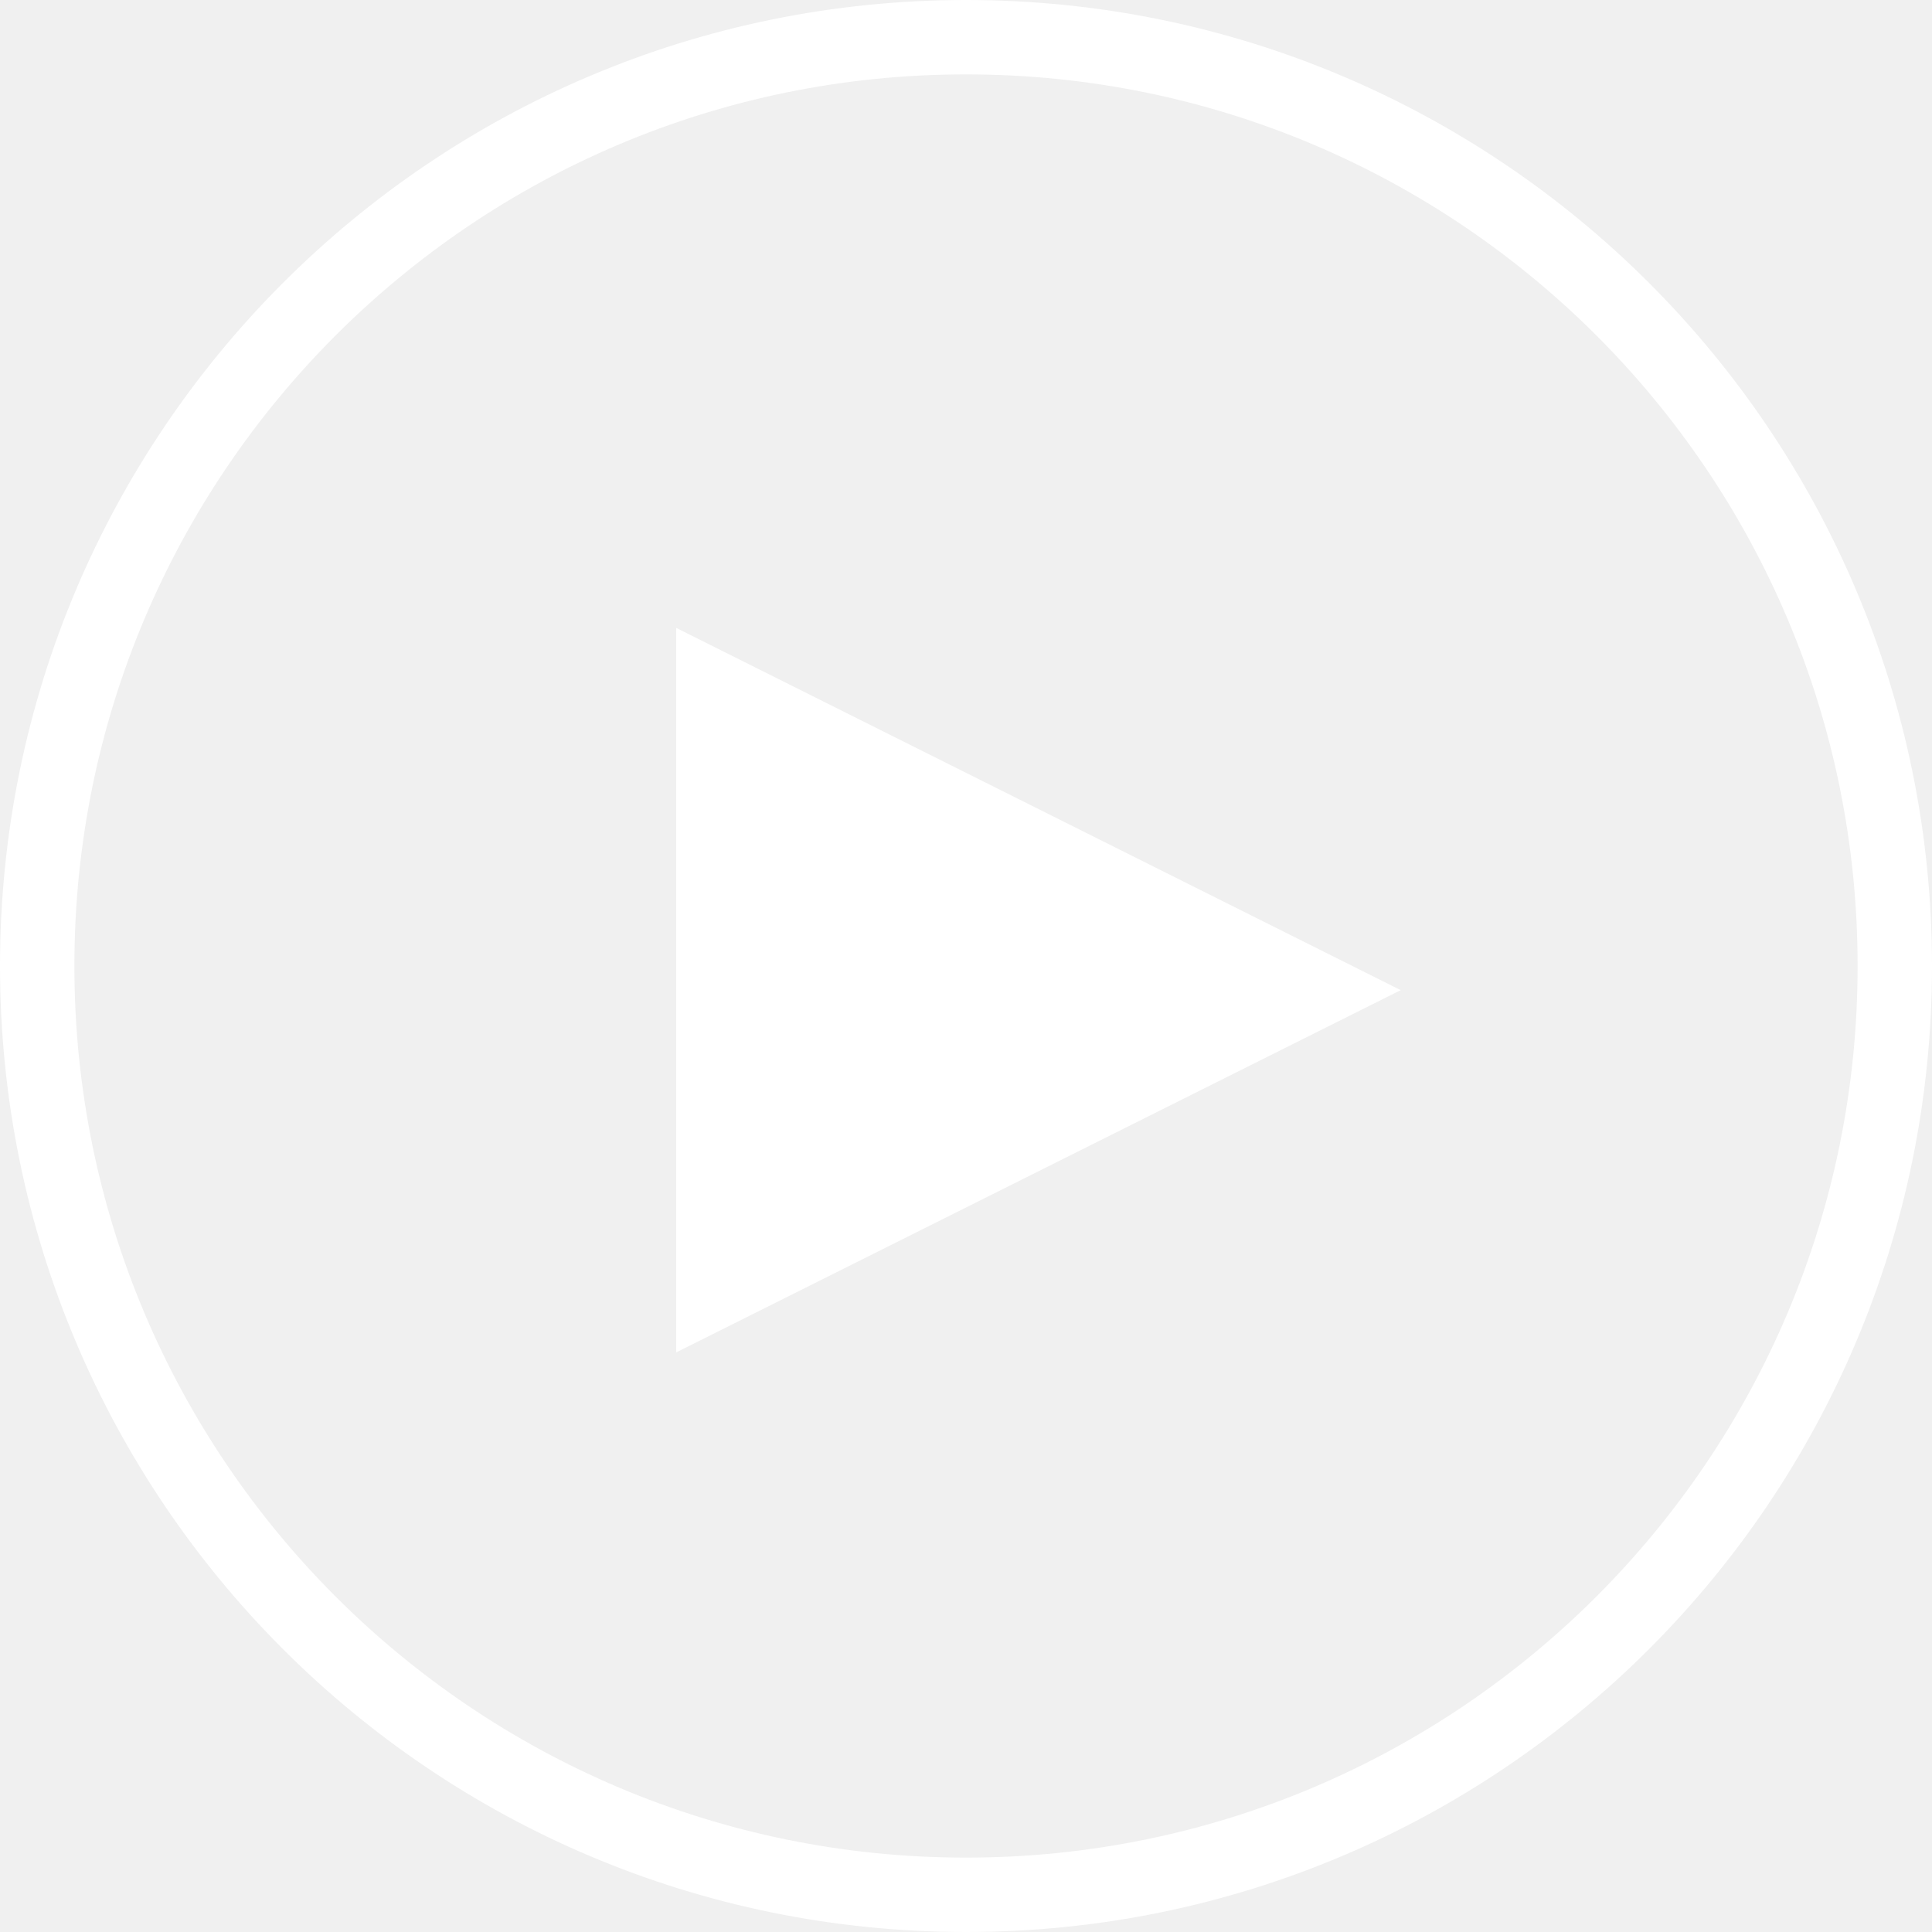
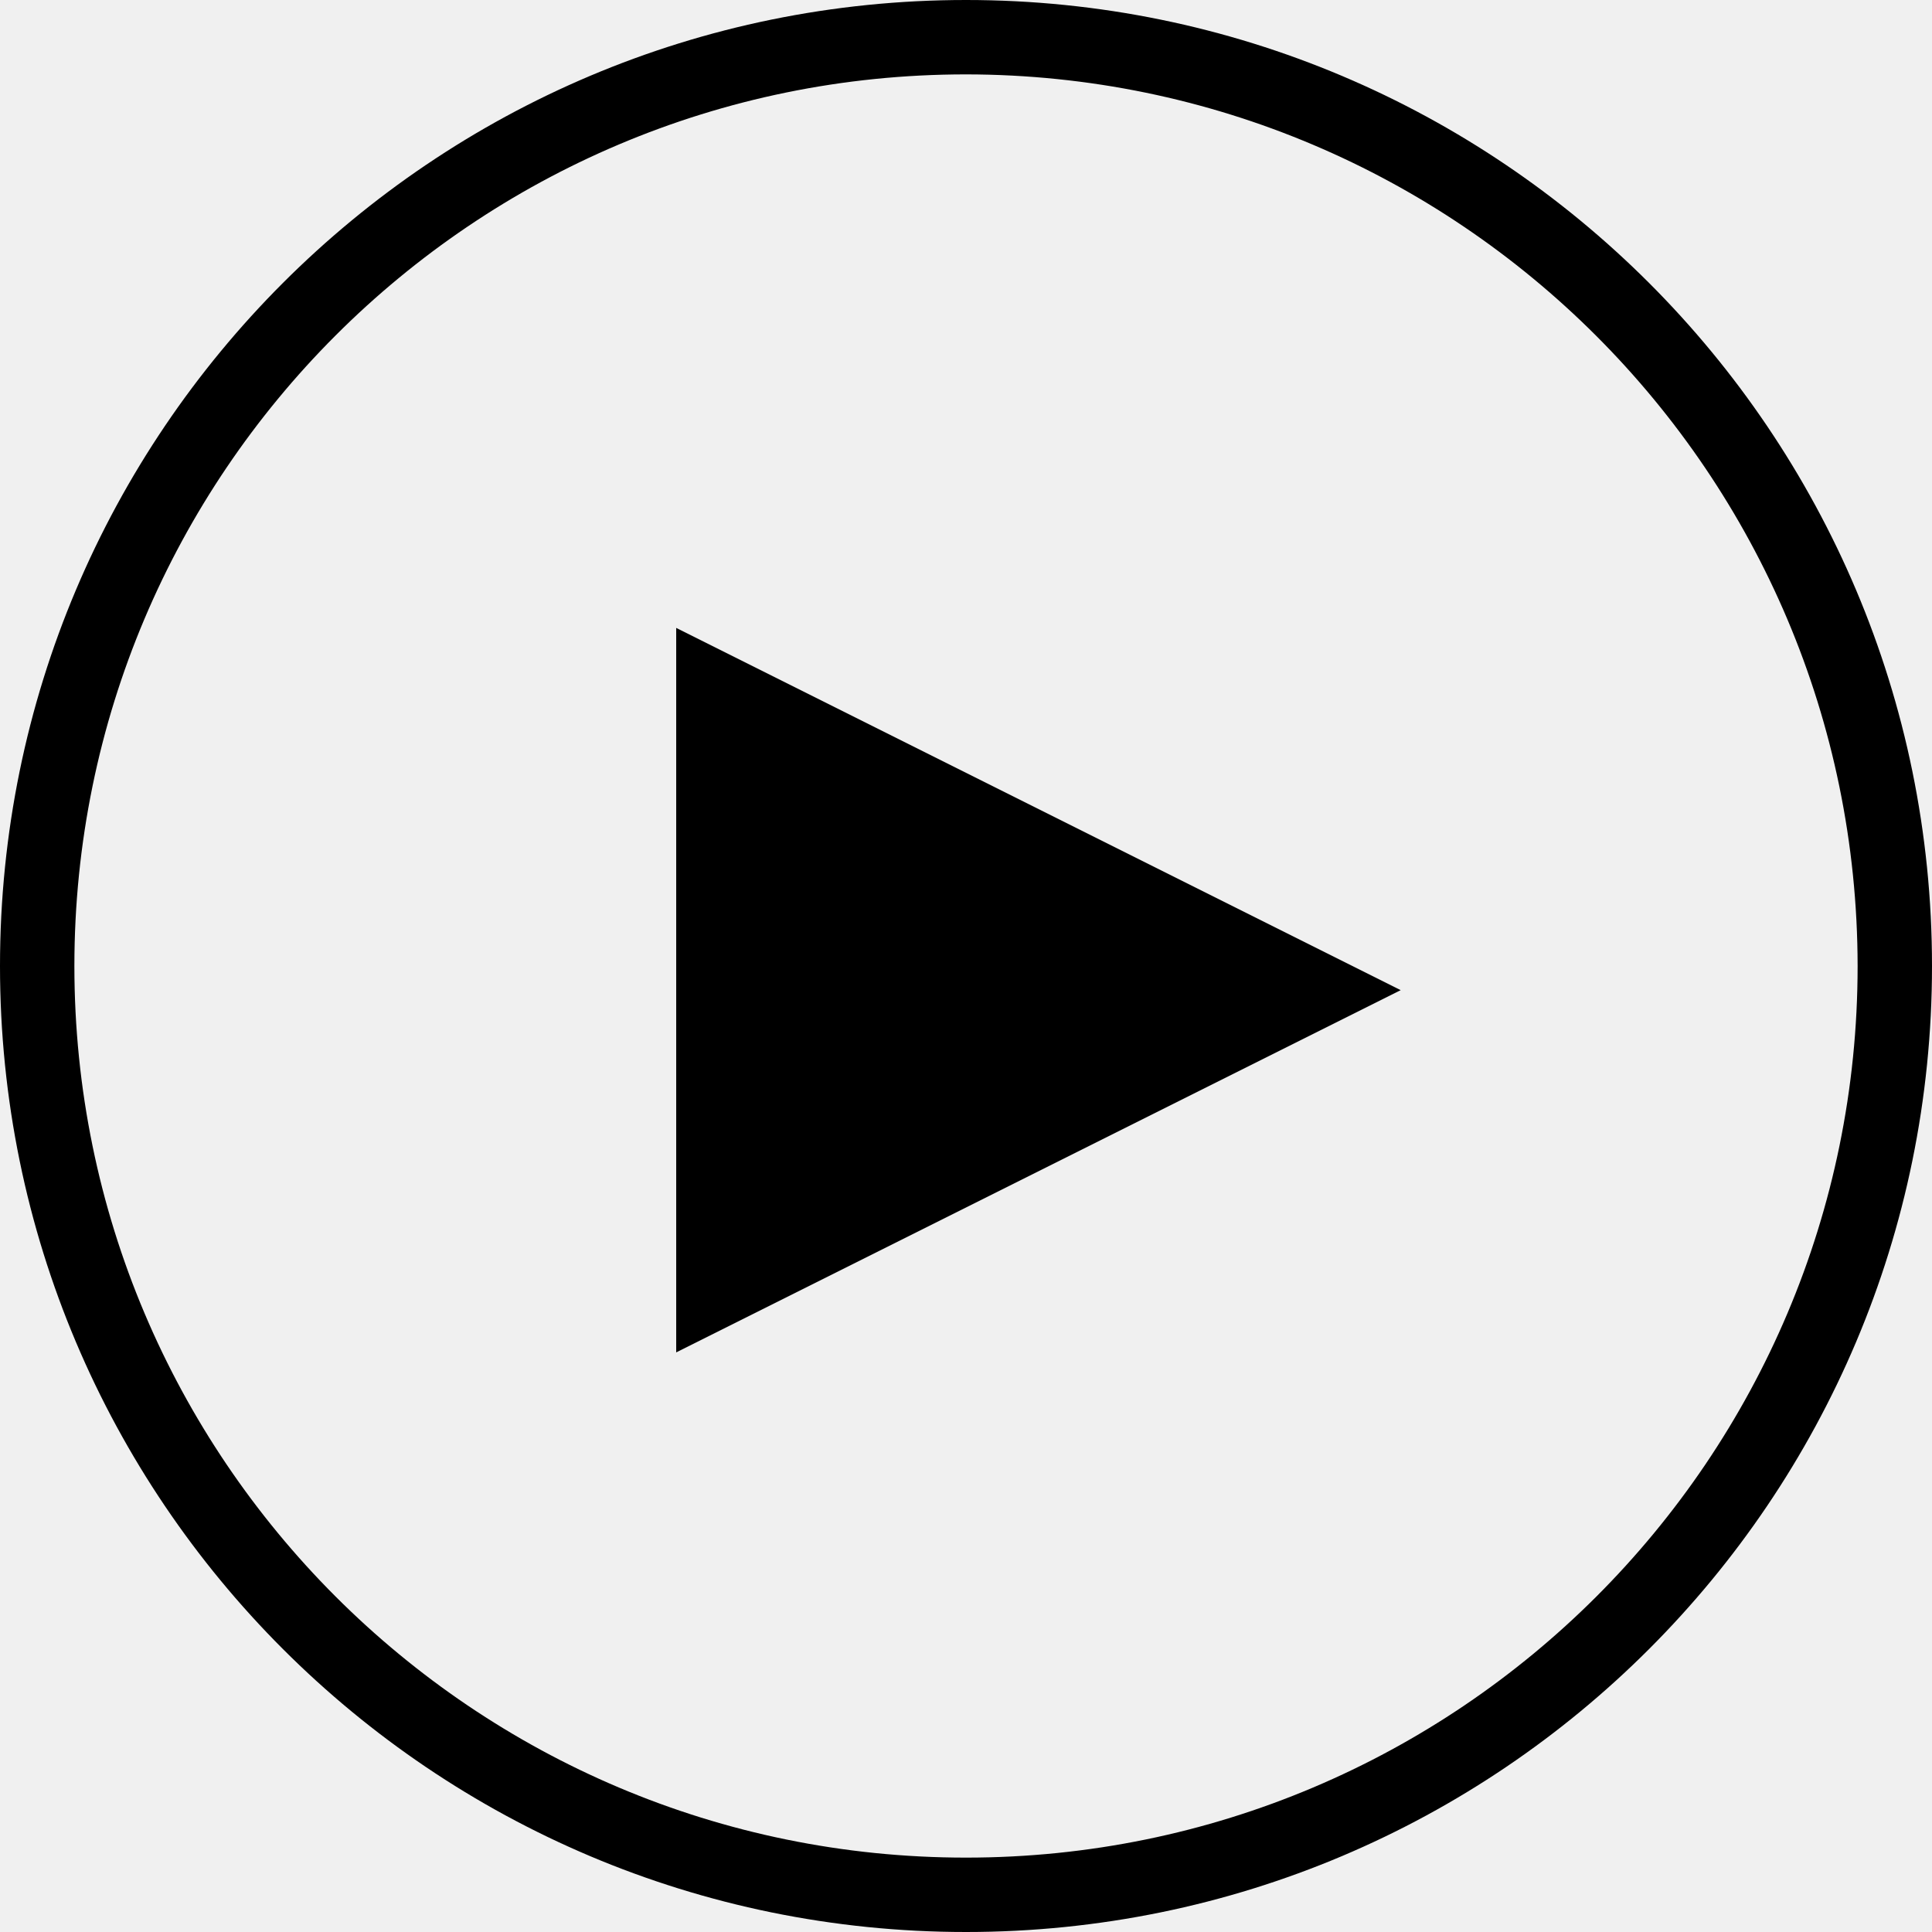
<svg xmlns="http://www.w3.org/2000/svg" viewBox="0 0 40 40">
-   <circle cx="20" cy="20" r="19.23" fill="none" stroke="#fff" stroke-width="1.54" />
-   <polygon points="29 20.5 14 28 14 13 29 20.5" fill="#fff" fill-rule="evenodd" />
+   <path d="M20,40A20,20,0,1,1,40,20,20,20,0,0,1,20,40ZM20,1.54A18.46,18.46,0,1,0,38.46,20,18.48,18.48,0,0,0,20,1.54Z" />
+   <polygon points="29 20.5 14 28 14 13 29 20.5" />
</svg>
